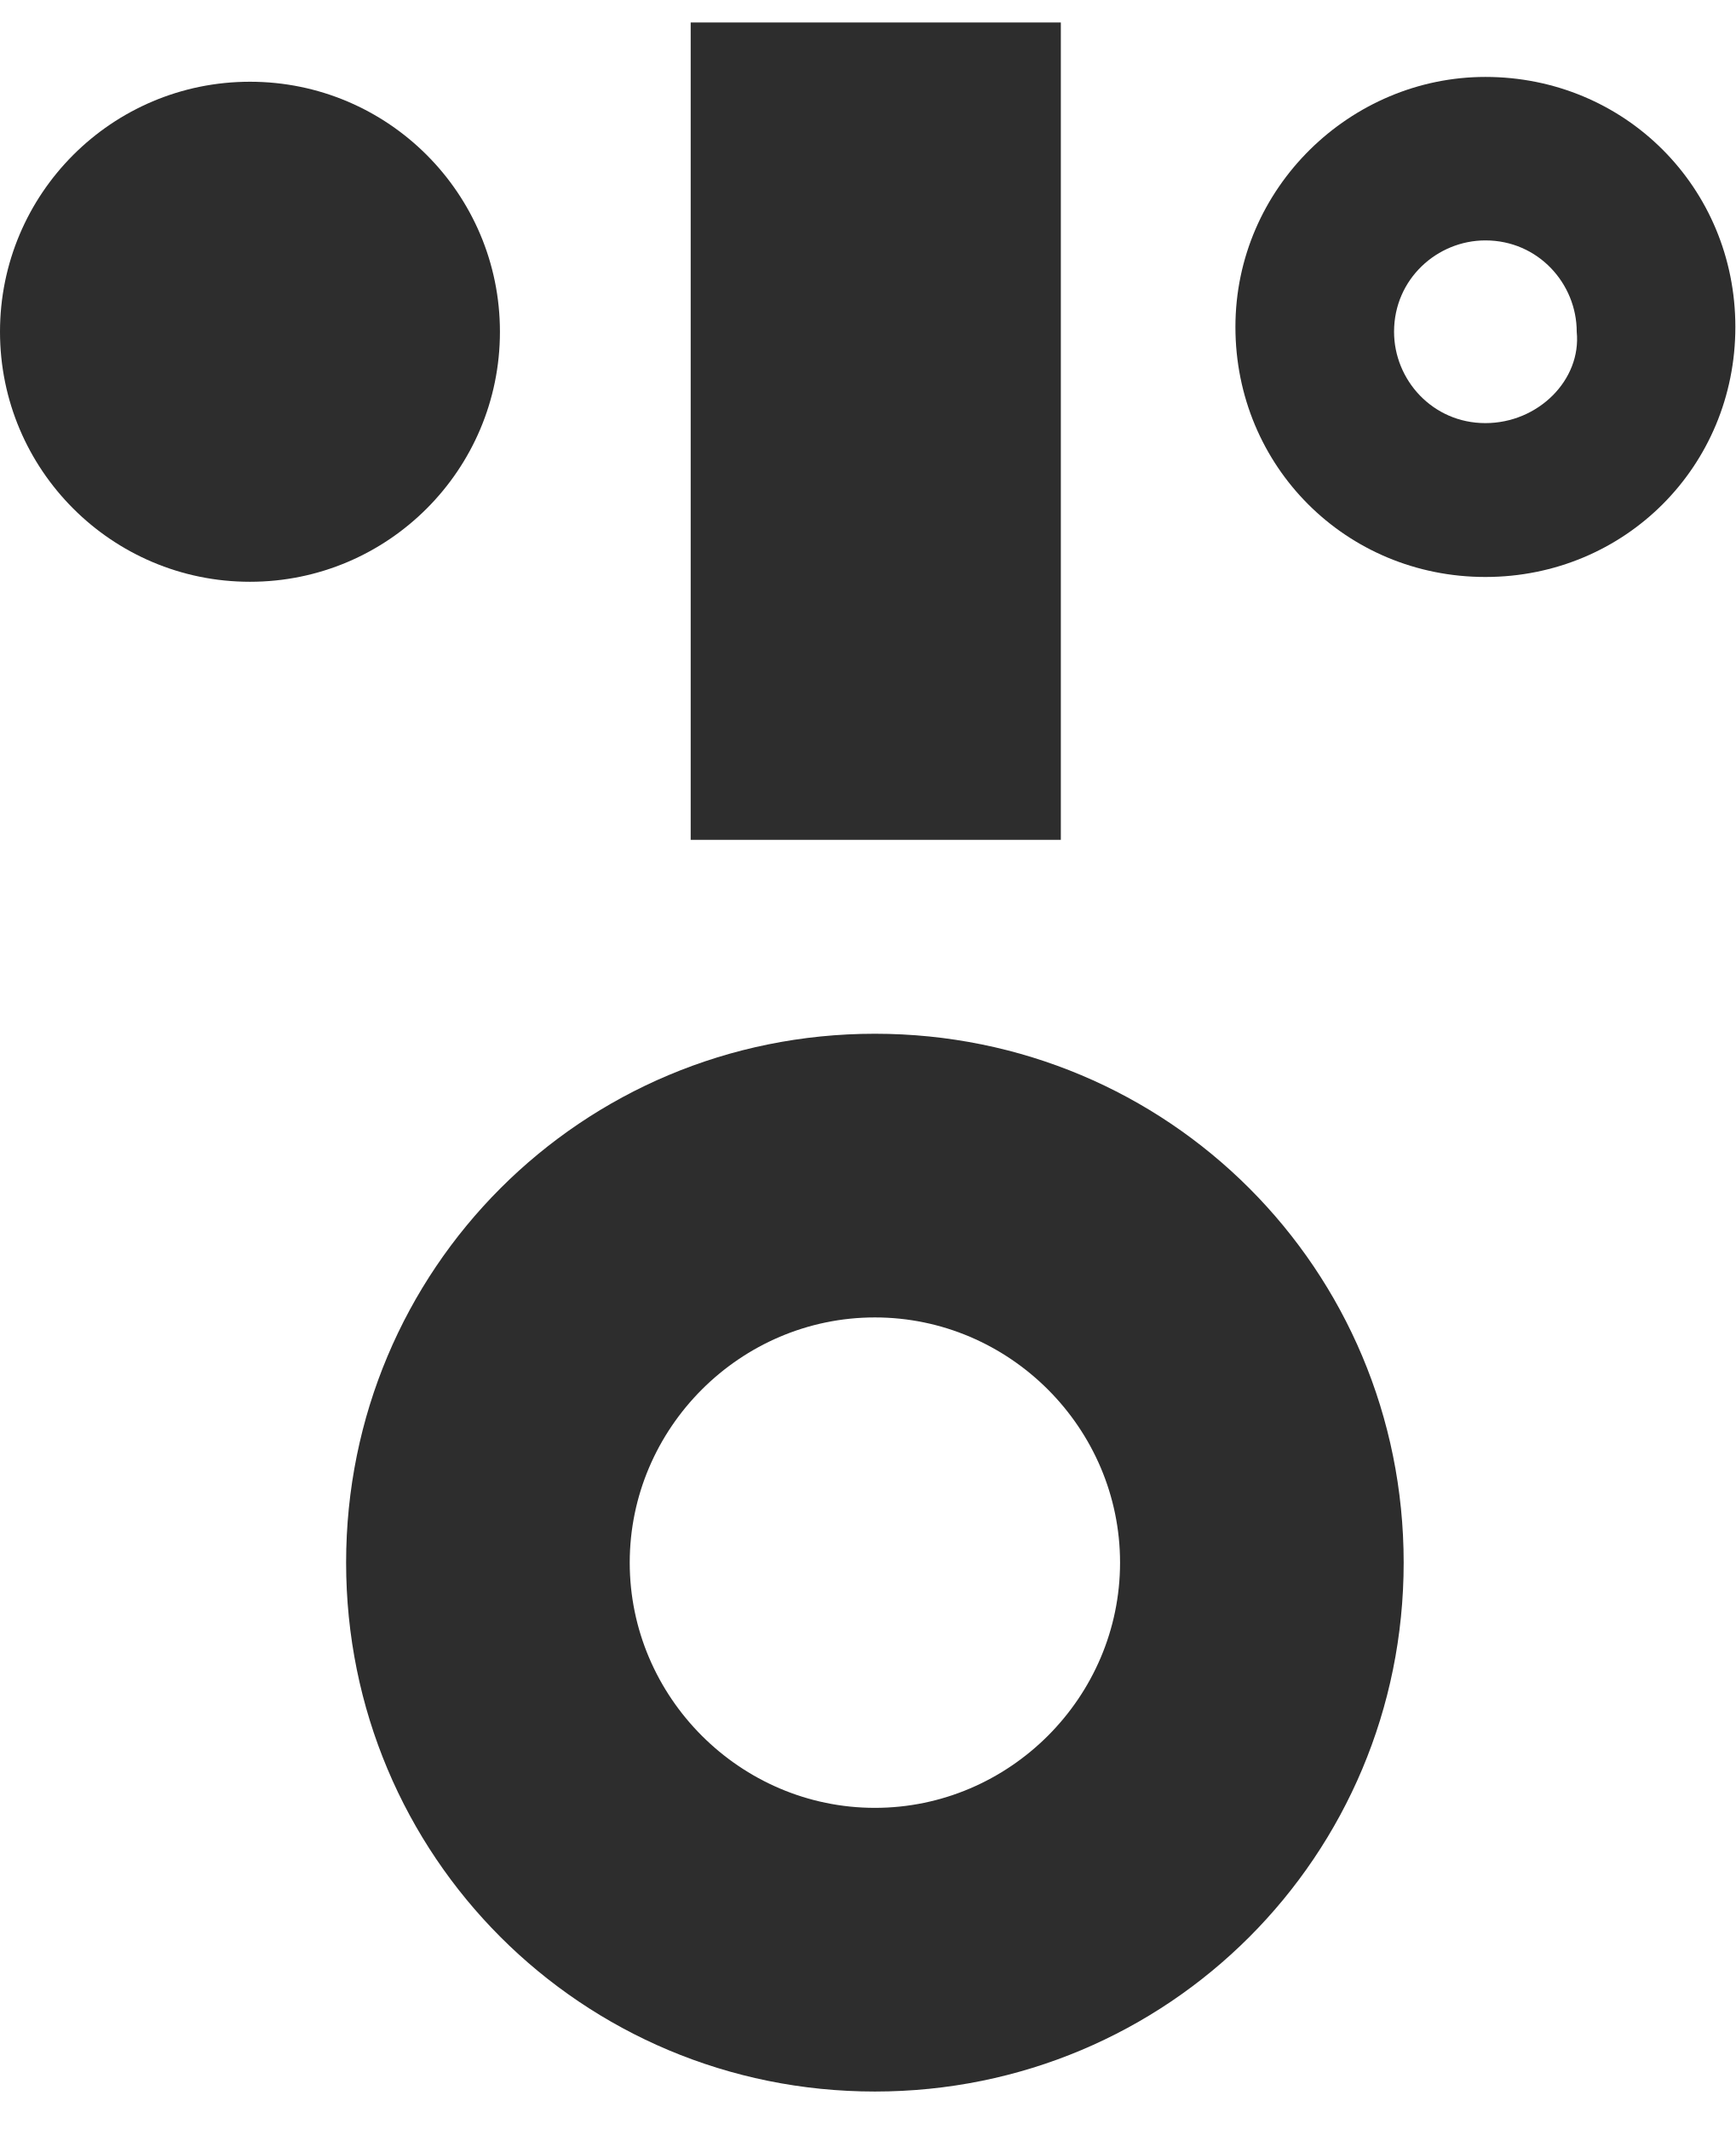
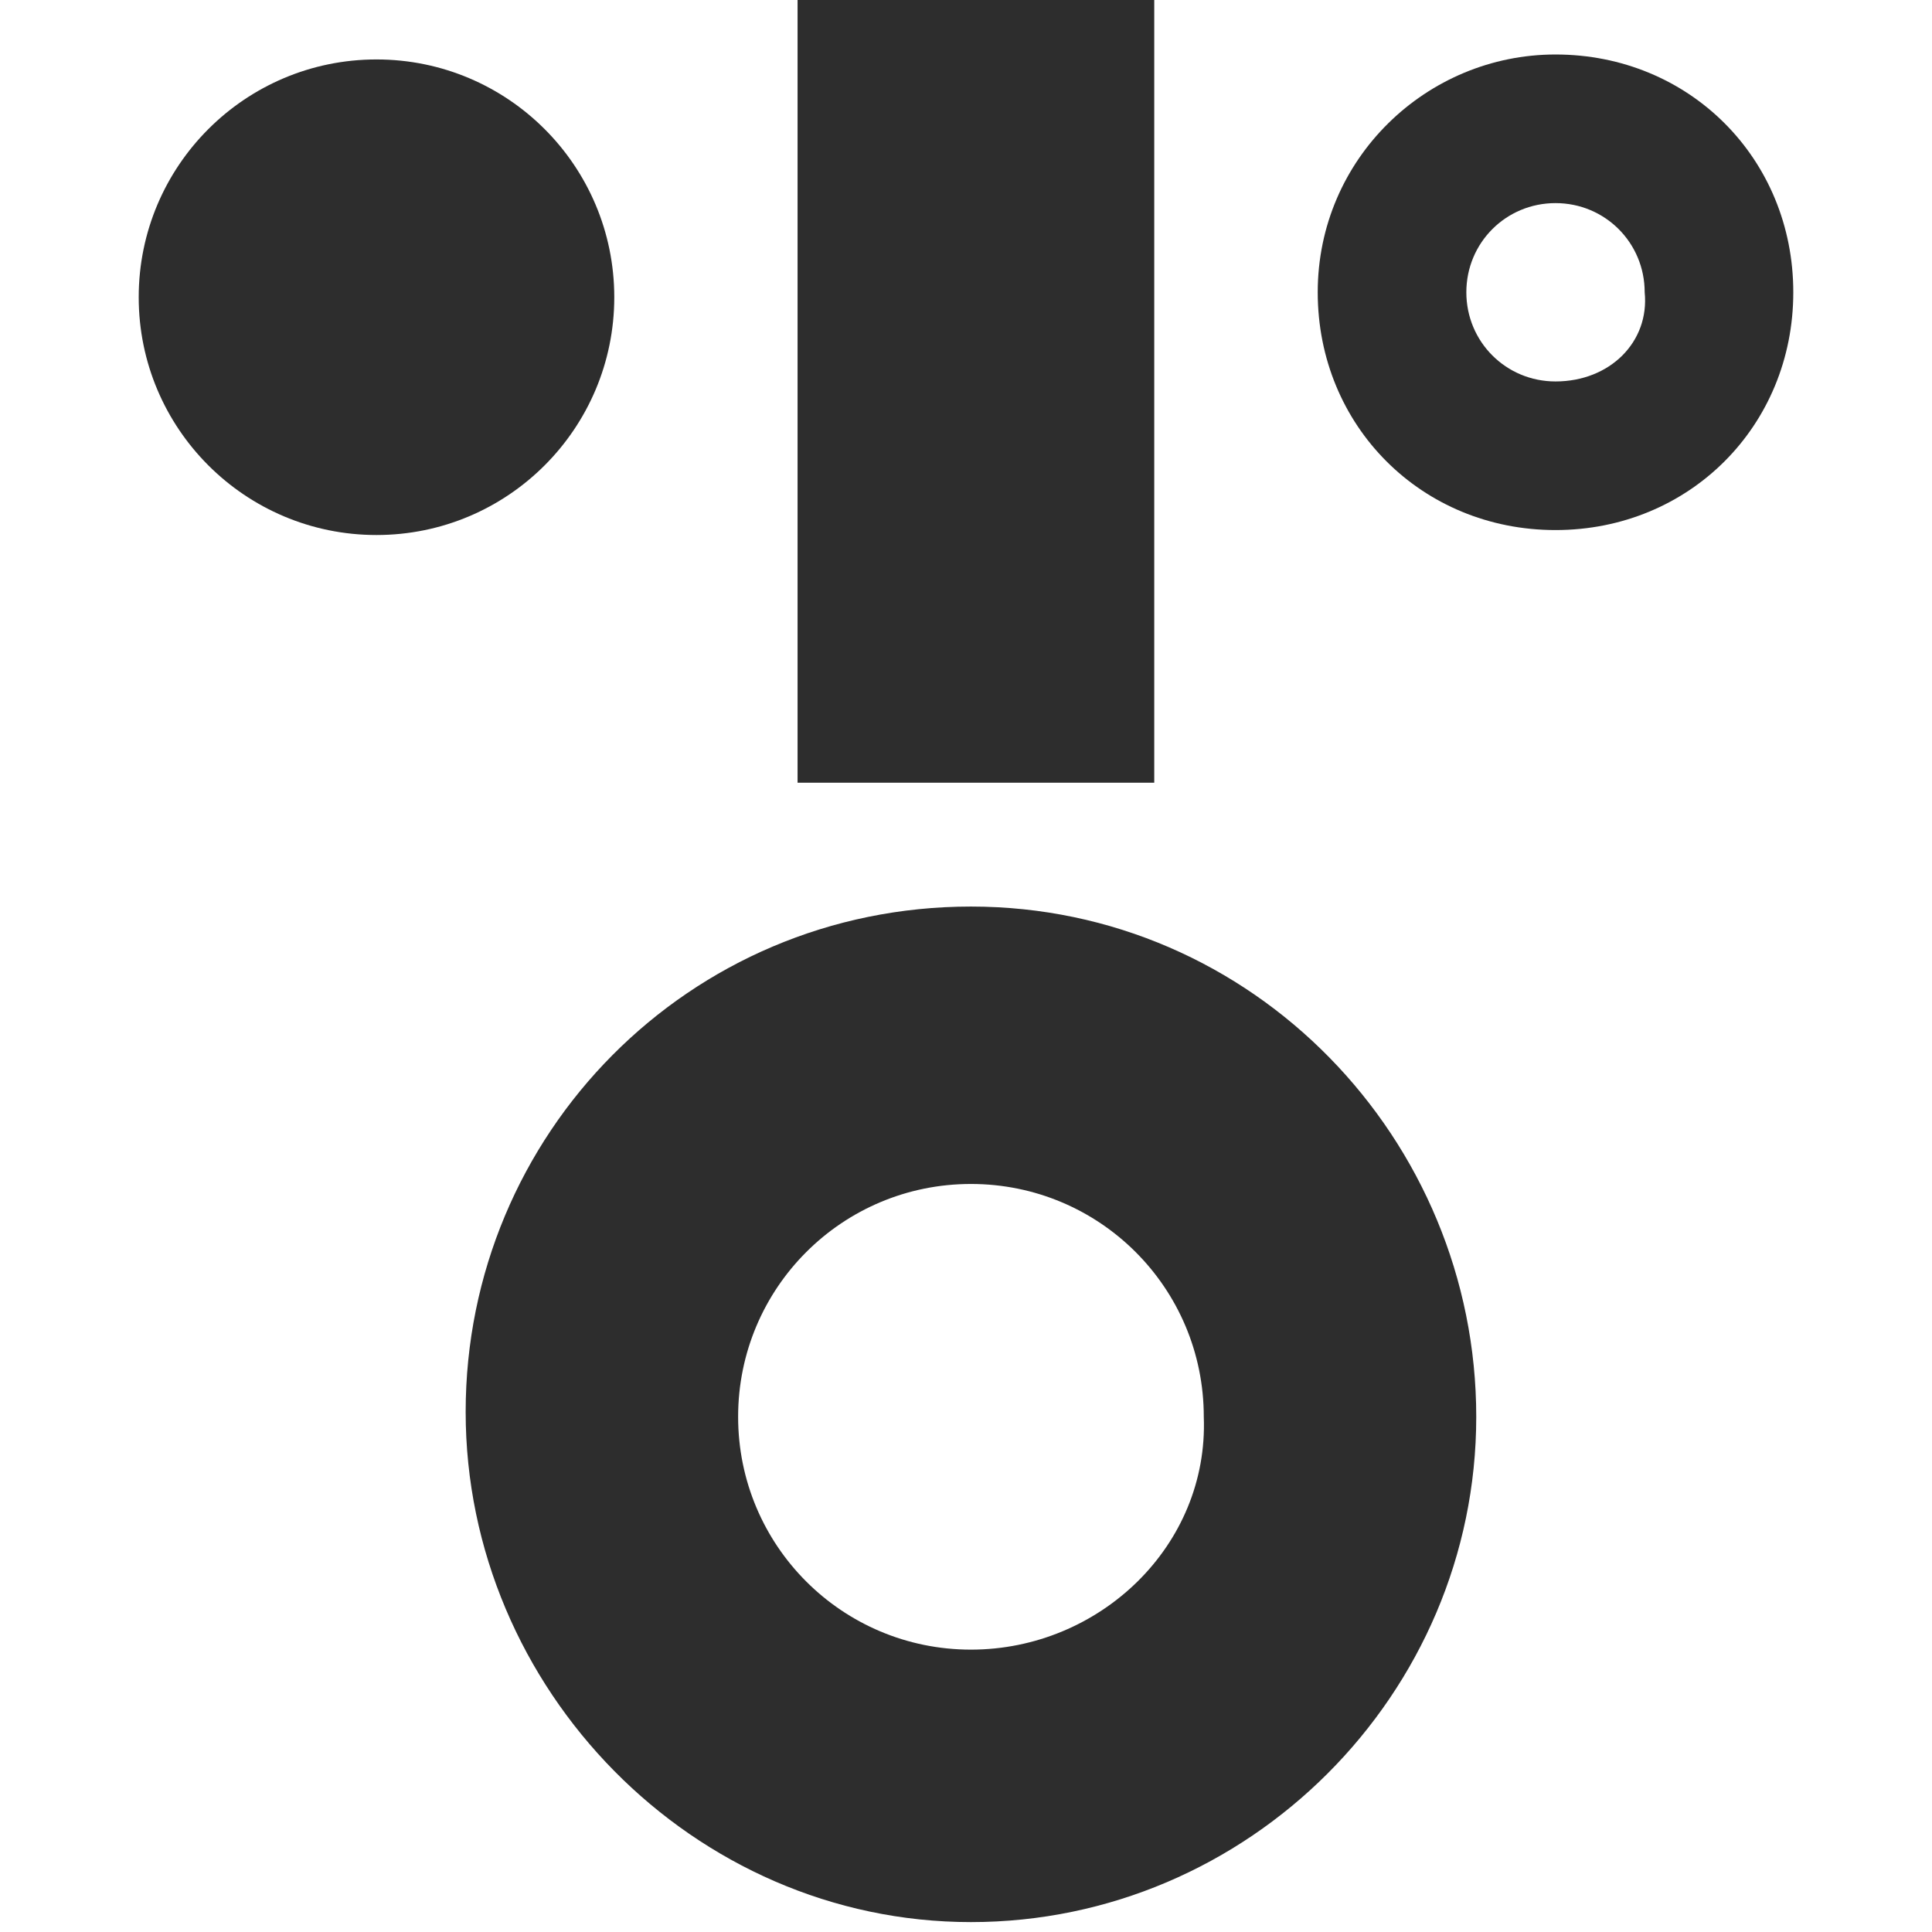
- <svg xmlns="http://www.w3.org/2000/svg" version="1.1" id="Layer_1" x="0px" y="0px" width="36.1px" height="44.3px" viewBox="0 0 36.1 44.3" style="enable-background:new 0 0 36.1 44.3;" xml:space="preserve">
+ <svg xmlns="http://www.w3.org/2000/svg" version="1.1" x="0px" y="0px" width="39px" height="39px" viewBox="0 0 39 39" style="enable-background:new 0 0 39 39;" xml:space="preserve">
  <style type="text/css">
	.st0{display:none;}
	.st1{display:inline;}
	.st2{fill:#2D2D2D;}
	.st3{display:inline;fill:#D81D4A;}
	.st4{fill:#D81D4A;}
	.st5{display:inline;fill:#2D2D2D;}
</style>
-   <g id="musical" class="st0">
-     <g class="st1">
-       <rect x="7.4" y="7.8" class="st2" width="29.7" height="7.7" />
-       <path class="st2" d="M7.4,37c-0.8-0.4-1.6-0.7-2.6-0.7c-2.8,0-5.2,2.3-5.2,5.2c0,2.8,2.3,5.2,5.2,5.2c1.2,0,2.4-0.5,3.4-1.3    c1-0.9,1.5-2,1.7-3.3c0.1-0.7,0.1-1.6,0.1-2.3c0-0.9,0-1.8,0-2.7c0-2.4,0-4.7,0-7.1s0-4.7,0-7.1c0-1.4,0-2.9,0-4.3    c0-0.1,0-0.2,0-0.4H7.4V37z" />
-       <path class="st2" d="M37.1,35c-0.1-1.5,0-3.1,0-4.6c0-2.3,0-4.7,0-7c0-1.6,0-3.2,0-4.9c0-0.1,0-0.2,0-0.3h-2.6v13.1    c-0.7-0.4-1.6-0.7-2.5-0.7c-2.8,0-5.2,2.3-5.2,5.2c0,2.8,2.3,5.2,5.2,5.2c1.5,0,3-0.7,4-1.9c0.9-1.1,1.2-2.5,1.1-3.9    C37.1,35,37.1,35,37.1,35z" />
-     </g>
-   </g>
-   <g id="musical-dla-dzieci" class="st0">
-     <rect x="7.5" y="7.8" class="st3" width="29.7" height="7.7" />
-     <g class="st1">
-       <g>
-         <path class="st4" d="M21.3,54c-4.7,0-9-3.2-10.2-7.9l2.9-0.7c1,4,5.1,6.5,9.2,5.4c4-1,6.5-5.1,5.4-9.2l2.9-0.7     c1.4,5.6-2,11.4-7.6,12.8C23,53.9,22.1,54,21.3,54z" />
-       </g>
-     </g>
-     <g class="st1">
-       <g>
-         <path class="st4" d="M7.4,33.5c-0.8-0.4-1.6-0.7-2.6-0.7c-2.8,0-5.2,2.3-5.2,5.2s2.3,5.2,5.2,5.2c2.7,0,4.9-2.1,5.1-4.7H10V18.2     H7.4V33.5z M4.8,39.9c-1.1,0-1.9-0.9-1.9-1.9c0-1.1,0.9-1.9,1.9-1.9c1.1,0,1.9,0.9,1.9,1.9C6.7,39.1,5.9,39.9,4.8,39.9z" />
-         <path class="st4" d="M37.1,31.5V18.1h-2.6v9.6C33.8,27.3,32.9,27,32,27c-2.8,0-5.2,2.3-5.2,5.2s2.3,5.2,5.2,5.2     c2.8,0,5.2-2.3,5.2-5.2C37.2,32,37.2,31.7,37.1,31.5z M32,34.3c-1.1,0-1.9-0.9-1.9-1.9c0-1.1,0.9-1.9,1.9-1.9     c1.1,0,1.9,0.9,1.9,1.9C34,33.4,33.1,34.3,32,34.3z" />
-       </g>
-     </g>
-   </g>
-   <g id="wyklad-warsztat" class="st0">
-     <g class="st1">
-       <rect x="-1.7" y="36.8" class="st2" width="40.4" height="7.7" />
-       <rect x="8.9" y="24.1" class="st2" width="19.2" height="7.7" />
-       <circle class="st2" cx="18.4" cy="13.1" r="5.2" />
-     </g>
-   </g>
-   <g id="wystawa" class="st0">
-     <g class="st1">
-       <rect x="6.4" y="41.2" class="st2" width="7.7" height="5.5" />
-       <rect x="22.7" y="41.2" class="st2" width="7.7" height="5.5" />
-     </g>
-     <g class="st1">
-       <g>
-         <rect x="-0.6" y="7.7" class="st2" width="7.7" height="30.4" />
-         <rect x="29.7" y="7.7" class="st2" width="7.7" height="30.4" />
-       </g>
-       <circle class="st2" cx="18.4" cy="22.9" r="5.2" />
-     </g>
-   </g>
-   <g id="koncert" class="st0">
-     <g class="st1">
-       <rect x="24" y="4.9" transform="matrix(0.7071 -0.7071 0.7071 0.7071 2.1385 20.0983)" class="st2" width="2.6" height="5.1" />
-       <rect x="36.1" y="17.1" transform="matrix(0.7071 -0.7071 0.7071 0.7071 -2.9184 32.1689)" class="st2" width="2.6" height="5.1" />
-       <rect x="27.3" y="1.7" transform="matrix(0.7071 -0.7071 0.7071 0.7071 5.3636 21.4926)" class="st2" width="2.6" height="5.1" />
-       <rect x="39.4" y="13.9" transform="matrix(0.7071 -0.7071 0.7071 0.7071 0.3067 33.5632)" class="st2" width="2.6" height="5.1" />
-       <rect x="19" y="14.3" transform="matrix(0.7071 -0.7071 0.7071 0.7071 -5.0002 24.2934)" class="st2" width="15.7" height="7.7" />
-       <path class="st2" d="M8.4,22.9c-7.8,0-14.2,6.3-14.2,14.2S0.5,51.3,8.4,51.3S22.6,45,22.6,37.1S16.2,22.9,8.4,22.9z M8.4,43.6    c-3.6,0-6.6-2.9-6.6-6.6c0-3.7,2.9-6.6,6.6-6.6S15,33.3,15,37S12,43.6,8.4,43.6z" />
-     </g>
-   </g>
-   <g id="spektakl" class="st0">
-     <g class="st1">
-       <rect x="-1.8" y="7.6" class="st2" width="40.4" height="7.7" />
-       <g>
-         <circle class="st2" cx="12.3" cy="25.5" r="5.2" />
-         <circle class="st2" cx="24.4" cy="25.5" r="5.2" />
-       </g>
-       <g>
-         <circle class="st2" cx="5.5" cy="38.6" r="5.2" />
-         <circle class="st2" cx="31.2" cy="38.6" r="5.2" />
-         <circle class="st2" cx="17.5" cy="38.6" r="5.2" />
-       </g>
-     </g>
-   </g>
-   <g id="monodram-muzyczny" class="st0">
-     <rect x="14.4" y="31.9" class="st5" width="7.7" height="17" />
-     <circle class="st5" cx="18.3" cy="22.7" r="5.2" />
-     <g class="st1">
-       <g>
-         <rect x="-0.6" y="7.6" class="st2" width="7.7" height="30.4" />
-         <rect x="29.7" y="7.6" class="st2" width="7.7" height="30.4" />
-       </g>
-     </g>
-   </g>
-   <g id="premiera" class="st0">
-     <rect x="2.1" y="22.5" class="st5" width="7.7" height="18.2" />
-     <rect x="26.9" y="22.5" class="st5" width="7.7" height="18.2" />
-     <path class="st5" d="M30.8,8.1c-2.8,0-5.2,2.3-5.2,5.2c0,0.1,0,0.3,0,0.4c-0.7,3.5-3.8,6.1-7.5,6c-3.5-0.1-6.4-2.5-7.2-5.7   c0-0.3,0.1-0.5,0.1-0.8C11,10.4,8.7,8,5.8,8C3,8,0.6,10.3,0.6,13.2c0,2.8,2.3,5.2,5.2,5.2C7,18.4,8.1,18,9,17.3   c1.4,2.4,3.7,4.3,6.4,5.1c0.8,0.2,1.7,0.4,2.6,0.4c4.1,0.1,7.6-2.2,9.4-5.5c0.9,0.7,2,1.2,3.2,1.2c2.8,0,5.2-2.3,5.2-5.2   C36,10.4,33.6,8.1,30.8,8.1z" />
-   </g>
-   <g>
-     <rect x="14.3" y="0.5" transform="matrix(-1 -1.224647e-16 1.224647e-16 -1 36.3681 17.9672)" class="st2" width="7.7" height="17" />
-     <circle class="st2" cx="5.2" cy="6.9" r="5.2" />
-     <path class="st2" d="M30.9,1.6c-2.8,0-5.2,2.3-5.2,5.2s2.3,5.2,5.2,5.2s5.2-2.3,5.2-5.2S33.8,1.6,30.9,1.6z M30.9,8.8   c-1.1,0-1.9-0.9-1.9-1.9c0-1.1,0.9-1.9,1.9-1.9c1.1,0,1.9,0.9,1.9,1.9C32.9,7.9,32,8.8,30.9,8.8z" />
-     <path class="st2" d="M18.2,21.5c-6.1,0-11,4.9-11,11s4.9,11,11,11s11-4.9,11-11S24.3,21.5,18.2,21.5z M18.2,37.6   c-2.8,0-5.1-2.3-5.1-5.1s2.3-5.1,5.1-5.1s5.1,2.3,5.1,5.1S21,37.6,18.2,37.6z" />
+   <g id="edukacja" class="st0">
+     <g id="musical">
+       <g class="st1">
+         <rect x="8.1" y="0.6" class="st2" width="29.7" height="7.7" />
+         <path class="st2" d="M8.1,29.9c-0.8-0.4-1.6-0.7-2.6-0.7c-2.8,0-5.2,2.3-5.2,5.2c0,2.8,2.3,5.2,5.2,5.2c1.2,0,2.4-0.5,3.4-1.3     c1-0.9,1.5-2,1.7-3.3c0.1-0.7,0.1-1.6,0.1-2.3c0-0.9,0-1.8,0-2.7c0-2.4,0-4.7,0-7.1s0-4.7,0-7.1c0-1.4,0-2.9,0-4.3     c0-0.1,0-0.2,0-0.4H8.1V29.9z" />
+         <path class="st2" d="M37.8,27.9c-0.1-1.5,0-3.1,0-4.6c0-2.3,0-4.7,0-7c0-1.6,0-3.2,0-4.9c0-0.1,0-0.2,0-0.3h-2.6v13.1     c-0.7-0.4-1.6-0.7-2.5-0.7c-2.8,0-5.2,2.3-5.2,5.2c0,2.8,2.3,5.2,5.2,5.2c1.5,0,3-0.7,4-1.9c0.9-1.1,1.2-2.5,1.1-3.9     C37.8,27.9,37.8,27.9,37.8,27.9z" />
+       </g>
+     </g>
+     <g id="musical-dla-dzieci">
+       <rect x="8.2" y="0.6" class="st3" width="29.7" height="7.7" />
+       <g class="st1">
+         <g>
+           <path class="st4" d="M22,46.8c-4.7,0-9-3.2-10.2-7.9l2.9-0.7c1,4,5.1,6.5,9.2,5.4c4-1,6.5-5.1,5.4-9.2l2.9-0.7      c1.4,5.6-2,11.4-7.6,12.8C23.8,46.8,22.9,46.8,22,46.8z" />
+         </g>
+       </g>
+       <g class="st1">
+         <g>
+           <path class="st4" d="M8.1,26.4c-0.8-0.4-1.6-0.7-2.6-0.7c-2.8,0-5.2,2.3-5.2,5.2s2.3,5.2,5.2,5.2c2.7,0,4.9-2.1,5.1-4.7h0.1V11      H8.1V26.4z M5.5,32.8c-1.1,0-1.9-0.9-1.9-1.9c0-1.1,0.9-1.9,1.9-1.9c1.1,0,1.9,0.9,1.9,1.9C7.4,31.9,6.6,32.8,5.5,32.8z" />
+           <path class="st4" d="M37.8,24.4V10.9h-2.6v9.6c-0.7-0.4-1.6-0.7-2.5-0.7c-2.8,0-5.2,2.3-5.2,5.2s2.3,5.2,5.2,5.2      c2.8,0,5.2-2.3,5.2-5.2C37.9,24.9,37.9,24.5,37.8,24.4z M32.8,27.1c-1.1,0-1.9-0.9-1.9-1.9c0-1.1,0.9-1.9,1.9-1.9      c1.1,0,1.9,0.9,1.9,1.9C34.8,26.2,33.8,27.1,32.8,27.1z" />
+         </g>
+       </g>
+     </g>
+     <g id="wyklad-warsztat">
+       <g class="st1">
+         <rect x="-1" y="29.6" class="st2" width="40.4" height="7.7" />
+         <rect x="9.6" y="16.9" class="st2" width="19.2" height="7.7" />
+         <circle class="st2" cx="19.1" cy="5.9" r="5.2" />
+       </g>
+     </g>
+     <g id="wystawa">
+       <g class="st1">
+         <rect x="7.1" y="34.1" class="st2" width="7.7" height="5.5" />
+         <rect x="23.4" y="34.1" class="st2" width="7.7" height="5.5" />
+       </g>
+       <g class="st1">
+         <g>
+           <rect x="0.1" y="0.6" class="st2" width="7.7" height="30.4" />
+           <rect x="30.4" y="0.6" class="st2" width="7.7" height="30.4" />
+         </g>
+         <circle class="st2" cx="19.1" cy="15.8" r="5.2" />
+       </g>
+     </g>
+     <g id="koncert">
+       <g class="st1">
+         <rect x="24.7" y="-2.2" transform="matrix(0.7071 -0.7071 0.7071 0.7071 7.3879 18.5042)" class="st2" width="2.6" height="5.1" />
+         <rect x="36.9" y="9.9" transform="matrix(0.7071 -0.7071 0.7071 0.7071 2.3542 30.6344)" class="st2" width="2.6" height="5.1" />
+         <rect x="28" y="-5.4" transform="matrix(0.7071 -0.7071 0.7071 0.7071 10.6173 19.8969)" class="st2" width="2.6" height="5.1" />
+         <rect x="40.2" y="6.7" transform="matrix(0.7071 -0.7071 0.7071 0.7071 5.5836 32.0271)" class="st2" width="2.6" height="5.1" />
+         <rect x="19.8" y="7.2" transform="matrix(0.7071 -0.7071 0.7071 0.7071 0.2634 22.7758)" class="st2" width="15.7" height="7.7" />
+         <path class="st2" d="M9.1,15.8c-7.8,0-14.2,6.3-14.2,14.2S1.2,44.2,9.1,44.2s14.2-6.3,14.2-14.2S16.9,15.8,9.1,15.8z M9.1,36.4     c-3.6,0-6.6-2.9-6.6-6.6s2.9-6.6,6.6-6.6s6.6,2.9,6.6,6.6C15.8,33.6,12.8,36.4,9.1,36.4z" />
+       </g>
+     </g>
+     <g id="spektakl">
+       <g class="st1">
+         <rect x="-1.1" y="0.4" class="st2" width="40.4" height="7.7" />
+         <g>
+           <circle class="st2" cx="13" cy="18.4" r="5.2" />
+           <circle class="st2" cx="25.1" cy="18.4" r="5.2" />
+         </g>
+         <g>
+           <circle class="st2" cx="6.2" cy="31.4" r="5.2" />
+           <circle class="st2" cx="31.9" cy="31.4" r="5.2" />
+           <circle class="st2" cx="18.2" cy="31.4" r="5.2" />
+         </g>
+       </g>
+     </g>
+     <g id="monodram-muzyczny">
+       <rect x="15.1" y="24.8" class="st5" width="7.7" height="17" />
+       <circle class="st5" cx="19" cy="15.5" r="5.2" />
+       <g class="st1">
+         <g>
+           <rect x="0.1" y="0.4" class="st2" width="7.7" height="30.4" />
+           <rect x="30.4" y="0.4" class="st2" width="7.7" height="30.4" />
+         </g>
+       </g>
+     </g>
+     <g id="premiera">
+       <rect x="2.8" y="15.3" class="st5" width="7.7" height="18.2" />
+       <rect x="27.6" y="15.3" class="st5" width="7.7" height="18.2" />
+       <path class="st5" d="M31.6,0.9c-2.8,0-5.2,2.3-5.2,5.2c0,0.1,0,0.3,0,0.4c-0.7,3.5-3.8,6.1-7.5,6c-3.5-0.1-6.4-2.5-7.2-5.7    c0-0.3,0.1-0.5,0.1-0.8c0-2.8-2.3-5.2-5.2-5.2C3.7,0.8,1.3,3.1,1.3,6c0,2.8,2.3,5.2,5.2,5.2c1.2,0,2.3-0.4,3.2-1.1    c1.4,2.4,3.7,4.3,6.4,5.1c0.8,0.2,1.7,0.4,2.6,0.4c4.1,0.1,7.6-2.2,9.4-5.5c0.9,0.7,2,1.2,3.2,1.2c2.8,0,5.2-2.3,5.2-5.2    C36.8,3.2,34.3,0.9,31.6,0.9z" />
+     </g>
+     <rect x="-1.4" y="7.5" class="st5" width="41.7" height="1.6" />
+     <rect x="-1.3" y="15" class="st5" width="41.7" height="1.6" />
+     <rect x="-1.3" y="22.4" class="st5" width="41.7" height="1.6" />
+     <rect x="-1.4" y="29.8" class="st5" width="41.7" height="1.6" />
+     <rect x="-1.3" y="37.3" class="st5" width="41.7" height="1.6" />
+     <circle class="st5" cx="11.4" cy="23.4" r="5.2" />
+     <rect x="14" y="0.1" class="st5" width="2.6" height="23.7" />
+   </g>
+   <g id="warsztat" class="st0">
+     <g class="st1">
+       <rect x="21" y="31.3" class="st2" width="18.1" height="7.8" />
+       <ellipse class="st2" cx="30.1" cy="20.3" rx="4.9" ry="5.2" />
+       <rect x="-0.2" y="17.3" class="st2" width="18.1" height="22" />
+       <ellipse class="st2" cx="8.9" cy="6.4" rx="4.9" ry="5.2" />
+     </g>
+   </g>
+   <g id="spektakl_muzyczny">
+     <g>
+       <rect x="16.1" y="0" class="st2" width="7.2" height="15.8" />
+       <circle class="st2" cx="7.6" cy="6" r="4.8" />
+       <path class="st2" d="M31.4,1.1c-2.6,0-4.8,2.1-4.8,4.8s2.1,4.8,4.8,4.8s4.8-2.1,4.8-4.8S34.1,1.1,31.4,1.1z M31.4,7.7    c-1,0-1.8-0.8-1.8-1.8c0-1,0.8-1.8,1.8-1.8c1,0,1.8,0.8,1.8,1.8C33.3,6.9,32.5,7.7,31.4,7.7z" />
+       <path class="st2" d="M19.6,18.3c-5.7,0-10.2,4.6-10.2,10.2S14,38.8,19.6,38.8s10.2-4.6,10.2-10.2S25.3,18.3,19.6,18.3z M19.6,33.3    c-2.6,0-4.7-2.1-4.7-4.7s2.1-4.7,4.7-4.7s4.7,2.1,4.7,4.7C24.4,31.2,22.2,33.3,19.6,33.3z" />
+     </g>
+   </g>
+   <g id="spektakl_familijny" class="st0">
+     <g class="st1">
+       <g>
+         <rect x="3.6" y="29.7" class="st2" width="7.3" height="7.7" />
+         <rect x="3.6" y="1.6" class="st2" width="7.3" height="7.7" />
+       </g>
+       <path class="st2" d="M17,1.3c10.1-0.1,18.3,8,18.4,18.1c0.1,10.1-8,18.3-18.1,18.4" />
+     </g>
+   </g>
+   <g id="salon_poezji" class="st0">
+     <g class="st1">
+       <rect x="2.2" y="2" class="st2" width="6.8" height="34.6" />
+       <rect x="13.8" y="6.2" class="st2" width="6.8" height="30.4" />
+       <polygon class="st2" points="22.7,11.3 29.1,8.9 36.8,34.5 30.4,37   " />
+     </g>
+   </g>
+   <g id="premiera_00000039845462209195030350000001554899127189298574_" class="st0">
+     <g class="st1">
+       <rect x="2.7" y="14.6" class="st2" width="3.8" height="22.4" />
+       <path class="st2" d="M34.2,2c-1.4,0-2.7,0.7-3.6,1.8c-1.2,1.5-0.8,3.2-1.1,5c-0.2,1.4-1,3-1.9,4.1C25.8,15.4,23,17,20,17.1    c-2.7,0.2-5.4-0.9-7.3-2.8c-1.2-1.2-2.1-2.6-2.7-4.3C9.4,8.2,9.6,6.1,8.7,4.4C8,2.9,6.4,2,4.8,2C2.2,2,0.2,4.2,0.2,7    c0,2.7,2.1,5,4.7,5c1.1,0,2-0.4,2.8-1.1c0.7,2,1.9,3.9,3.4,5.4c2.4,2.3,5.5,3.6,8.7,3.6c0.2,0,0.4,0,0.6,0    c5.2-0.3,9.6-3.9,11.4-8.8c0.7,0.5,1.6,0.8,2.5,0.8c2.5,0,4.7-2.2,4.7-5C38.8,4.2,36.8,2,34.2,2z" />
+       <rect x="32.1" y="14.6" class="st2" width="3.8" height="22.4" />
+     </g>
+   </g>
+   <g id="pokaz" class="st0">
+     <path class="st5" d="M35.6,1.5l-2.7,0.6c1.9,7.6-2.7,15.3-10.2,17.2c-0.6,0.2-1.1,0.3-1.7,0.3l-4.5-7l10.4-6.6l-3.9-6L10.6,8l3.9,6   l3.8,5.8c-2.2-0.2-4.4-0.8-6.3-1.9c-3.2-1.9-5.6-5-6.5-8.7L2.8,10c1.1,4.4,3.9,8.1,7.8,10.4c2.7,1.6,5.7,2.4,8.6,2.4   c0.3,0,0.6,0,0.8,0l4.2,6.5c-0.8,0-1.7,0.3-2.4,0.7c-2.2,1.4-2.9,4.4-1.5,6.6c1.4,2.2,4.4,2.9,6.6,1.5c1.3-0.8,2.1-2.3,2.2-3.8   c0.2-2.3-1.7-4.2-2.9-6c-1.2-1.9-2.5-3.8-3.7-5.7c0.3-0.1,0.5-0.1,0.7-0.2C32.4,19.9,37.9,10.6,35.6,1.5z" />
+   </g>
+   <g id="monodram" class="st0">
+     <circle class="st5" cx="20.2" cy="16.2" r="9.3" />
+     <rect x="-0.7" y="28.5" class="st5" width="41.7" height="4.2" />
+   </g>
+   <g id="koncert_familijny" class="st0">
+     <g class="st1">
+       <path class="st2" d="M35.3,30.8L35.3,30.8L26.5,17l8.4-5.4l-4.2-6.5l-10.5,6.8l2,3.2L30.5,28c-0.9,0-1.8,0.3-2.6,0.8    c-2.4,1.5-3.1,4.7-1.6,7.1c1.5,2.4,4.7,3.1,7.1,1.6C35.8,36.1,36.5,33.1,35.3,30.8z" />
+       <path class="st2" d="M12.7,19.4L12.7,19.4l8.5-17.9l-2.4-1.1l-6.3,13.5c-0.5-0.7-1.2-1.4-2-1.8c-2.6-1.2-5.6-0.1-6.9,2.5    c-1.2,2.6-0.1,5.6,2.5,6.9C8.5,22.6,11.3,21.6,12.7,19.4z" />
+     </g>
+   </g>
+   <g id="koncert_edukacyjny" class="st0">
+     <g class="st1">
+       <circle class="st2" cx="31.2" cy="10.4" r="5.2" />
+       <rect x="2.6" y="9.6" class="st2" width="7.7" height="24.2" />
+       <rect x="14.9" y="16" class="st2" width="7.7" height="17.7" />
+       <rect x="26.8" y="20.6" class="st2" width="7.7" height="13.1" />
+     </g>
+   </g>
+   <g id="festiwal" class="st0">
+     <g class="st1">
+       <rect x="2.1" y="19.9" class="st2" width="26.5" height="14.6" />
+       <rect x="31.3" y="22.4" class="st2" width="6.1" height="10.2" />
+       <circle class="st2" cx="22.8" cy="10.4" r="5.9" />
+       <circle class="st2" cx="7.5" cy="10.5" r="5.9" />
+     </g>
+   </g>
+   <g id="edukacyjny" class="st0">
+     <g id="goscinny" class="st1">
+       <g>
+         <g>
+           <path class="st2" d="M15.9,37.1c-5.3-1.3-9.2-6.2-9.3-11.9h3.5c0,4.8,3.9,8.8,8.8,8.8c4.8,0,8.8-4,8.8-8.8h3.5      c0,6.8-5.5,12.3-12.2,12.3C17.9,37.5,16.9,37.4,15.9,37.1z" />
+         </g>
+       </g>
+       <rect x="-0.7" y="13.8" class="st2" width="40.4" height="7.7" />
+       <rect x="9.9" y="1.1" class="st2" width="19.2" height="7.7" />
+     </g>
+   </g>
+   <g id="koncert_00000132085226507862638870000009764314829319038123_" class="st0">
+     <rect x="21.2" y="3.5" transform="matrix(0.7071 -0.7071 0.7071 0.7071 2.4122 17.502)" class="st5" width="2.4" height="4.6" />
+     <rect x="32.1" y="14.5" transform="matrix(0.7071 -0.7071 0.7071 0.7071 -2.111 28.4785)" class="st5" width="2.4" height="4.6" />
+     <rect x="24.2" y="0.7" transform="matrix(0.7071 -0.7071 0.7071 0.7071 5.3113 18.831)" class="st5" width="2.4" height="4.6" />
+     <rect x="35.1" y="11.6" transform="matrix(0.7071 -0.7071 0.7071 0.7071 0.8146 29.7433)" class="st5" width="2.4" height="4.6" />
+     <path class="st5" d="M34.1,9.9l-4.9-4.9l-9.7,9.7c-1.8-1-4-1.6-6.2-1.6C6.2,13,0.4,18.7,0.4,25.9s5.7,12.9,12.9,12.9   s12.9-5.7,12.9-12.9c0-2.3-0.6-4.5-1.7-6.4L34.1,9.9z M13.3,31.8c-3.3,0-5.9-2.6-5.9-5.9s2.6-6,6-6s6,2.6,6,6   C19.3,29.3,16.6,31.8,13.3,31.8z" />
+   </g>
+   <g id="monodram_00000112595544190519136040000001529538503238888862_" class="st0">
+     <g id="monodram-muzyczny_00000127755214011083108080000005504588030606926485_" class="st1">
+       <rect x="15.5" y="22" class="st2" width="7.7" height="17" />
+       <circle class="st2" cx="19.4" cy="12.8" r="5.2" />
+       <g>
+         <g>
+           <rect x="0.5" y="-2.3" class="st2" width="7.7" height="30.4" />
+           <rect x="30.8" y="-2.3" class="st2" width="7.7" height="30.4" />
+         </g>
+       </g>
+     </g>
+   </g>
+   <g id="musical_dla_dzieci" class="st0">
+     <rect x="8.4" y="0.5" class="st3" width="29.7" height="7.7" />
+     <g class="st1">
+       <g>
+         <path class="st4" d="M20.5,38.8c-4.7,0-9-3.2-10.2-7.9l2.9-0.7c1,4,5.1,6.5,9.2,5.4c4-1,6.5-5.1,5.4-9.2l2.9-0.7     c1.4,5.6-2,11.4-7.6,12.8C22.2,38.7,21.4,38.8,20.5,38.8z" />
+       </g>
+     </g>
+     <g class="st1">
+       <g>
+         <path class="st4" d="M8.4,20.4c-0.8-0.4-1.6-0.7-2.6-0.7c-2.8,0-5.2,2.3-5.2,5.2c0,2.9,2.3,5.2,5.2,5.2c2.2,0,4.2-1.6,4.9-3.7     c0.5-1.6,0.3-3.5,0.3-5.2c0-3.5,0-7.1,0-10.6c0-0.2,0-0.5,0-0.7H8.4V20.4z M5.8,26.8c-1.1,0-1.9-0.9-1.9-1.9     c0-1.1,0.9-1.9,1.9-1.9c1.1,0,1.9,0.9,1.9,1.9C7.8,25.9,6.9,26.8,5.8,26.8z" />
+         <path class="st4" d="M38.2,18.3c0-0.5,0-1.1-0.1-1.6c0-0.6,0-6.9,0-6.9c0,0-2.6,0-2.6,0v4.8c-0.7-0.4-1.6-0.7-2.5-0.7     c-2.8,0-5.2,2.3-5.2,5.2c0,2.9,2.3,5.2,5.2,5.2c1.7,0,3.3-0.9,4.3-2.3C38,20.8,38.2,19.6,38.2,18.3z M33.1,21.1     c-1.1,0-1.9-0.9-1.9-1.9c0-1.1,0.9-1.9,1.9-1.9c1.1,0,1.9,0.9,1.9,1.9C35,20.3,34.1,21.1,33.1,21.1z" />
+       </g>
+     </g>
+   </g>
+   <g id="musical_00000020378449555159311690000011158705996151581341_" class="st0">
+     <rect x="8.6" y="0.1" class="st5" width="29.7" height="7.7" />
+     <path class="st5" d="M8.6,28.1C7.8,27.7,7,27.4,6,27.4c-2.8,0-5.2,2.3-5.2,5.2c0,2.8,2.3,5.2,5.2,5.2c1.2,0,2.4-0.5,3.4-1.3   c1-0.9,1.5-2,1.7-3.3c0.1-0.7,0.1-1.6,0.1-2.3c0-0.9,0-1.8,0-2.7c0-2.4,0-4.7,0-7.1s0-4.7,0-7.1c0-1.4,0-1.9,0-3.3   c0-0.1,0-0.2,0-0.4H8.6V28.1z" />
+     <path class="st5" d="M38.4,26c-0.1-1.5,0-3.1,0-4.6c0-2.3,0-4.7,0-7c0-1.6,0-2.2,0-3.9c0-0.1,0-0.2,0-0.3h-2.6v12.1   c-0.7-0.4-1.6-0.7-2.5-0.7c-2.8,0-5.2,2.3-5.2,5.2c0,2.8,2.3,5.2,5.2,5.2c1.5,0,3-0.7,4-1.9c0.9-1.1,1.2-2.5,1.1-3.9   C38.4,26.1,38.4,26.1,38.4,26z" />
+   </g>
+   <g id="operetka_00000006699770087838417400000014113532126148262069_" class="st0">
+     <g id="operetka" class="st1">
+       <circle class="st2" cx="15.2" cy="7.7" r="7.1" />
+       <circle class="st2" cx="30.8" cy="7.7" r="7.1" />
+       <rect x="1" y="0.1" class="st2" width="4.2" height="38.9" />
+     </g>
+   </g>
+   <g id="spektakl_baletowy" class="st0">
+     <g id="spektakl-baletowy" class="st1">
+       <g>
+         <path class="st2" d="M3.3,42.2c-0.1-8.7,6.9-15.7,15.5-15.8c8.7-0.1,15.7,6.9,15.8,15.5" />
+         <rect x="9.4" y="15.1" class="st2" width="19.2" height="10.2" />
+         <circle class="st2" cx="19" cy="8.6" r="5.2" />
+         <circle class="st2" cx="11.9" cy="2.9" r="2.6" />
+       </g>
+     </g>
+   </g>
+   <g id="spektakl_00000013180651804621884680000001422566639138025370_" class="st0">
+     <g id="spektakl_00000152983191390929420420000008436630361902504611_" class="st1">
+       <g>
+         <rect x="-0.7" y="1.4" class="st2" width="40.4" height="7.7" />
+         <g>
+           <circle class="st2" cx="13.5" cy="19.3" r="5.2" />
+           <circle class="st2" cx="25.6" cy="19.3" r="5.2" />
+         </g>
+         <g>
+           <circle class="st2" cx="6.7" cy="32.4" r="5.2" />
+           <circle class="st2" cx="32.4" cy="32.4" r="5.2" />
+           <circle class="st2" cx="18.7" cy="32.4" r="5.2" />
+         </g>
+       </g>
+     </g>
+   </g>
+   <g id="widowisko_muzyczne" class="st0">
+     <g id="widowisko-muzyczne" class="st1">
+       <circle class="st2" cx="5.4" cy="5.5" r="5.2" />
+       <rect x="31" y="0.3" class="st2" width="13.5" height="7.7" />
+       <path class="st2" d="M18.7,10.3h-2.6v18.9c-0.8-0.4-1.6-0.7-2.6-0.7c-2.8,0-5.2,2.3-5.2,5.2c0,2.9,2.3,5.2,5.2,5.2    c2.3,0,4-1.5,4.8-3.6c0.5-1.3,0.4-2.5,0.4-3.9c0-3.4,0-6.9,0-10.3C18.7,17.5,18.7,13.9,18.7,10.3z" />
+       <path class="st2" d="M33.8,27.1c0-0.8,0-1.6,0-2.4c0-3.6,0-7.2,0-10.8c0-1.2,0-2.4,0-3.6h-2.6v13.1c-0.7-0.4-1.6-0.7-2.5-0.7    c-2.8,0-5.2,2.3-5.2,5.2c0,2.8,2.3,5.2,5.2,5.2c2.3,0,4.1-1.4,4.8-3.6C33.8,28.7,33.8,27.9,33.8,27.1z" />
+     </g>
+   </g>
+   <g id="wystawa_00000060012093815064824570000012485706849789292692_" class="st0">
+     <g id="wystawa_00000173126288994236338830000006683544263792706459_" class="st1">
+       <g>
+         <rect x="7.5" y="33.5" class="st2" width="7.7" height="5.5" />
+         <rect x="23.7" y="33.5" class="st2" width="7.7" height="5.5" />
+       </g>
+       <g>
+         <g>
+           <rect x="0.5" class="st2" width="7.7" height="30.4" />
+           <rect x="30.8" class="st2" width="7.7" height="30.4" />
+         </g>
+         <circle class="st2" cx="19.5" cy="15.2" r="5.2" />
+       </g>
+     </g>
+   </g>
+   <g id="wyklad" class="st0">
+     <g id="wyklad-warsztat_00000159455379002970205090000015602296651598155170_" class="st1">
+       <g>
+         <rect x="-0.7" y="31.2" class="st2" width="40.4" height="7.7" />
+         <rect x="9.9" y="18.5" class="st2" width="19.2" height="7.7" />
+         <circle class="st2" cx="19.5" cy="7.5" r="5.2" />
+       </g>
+     </g>
  </g>
</svg>
